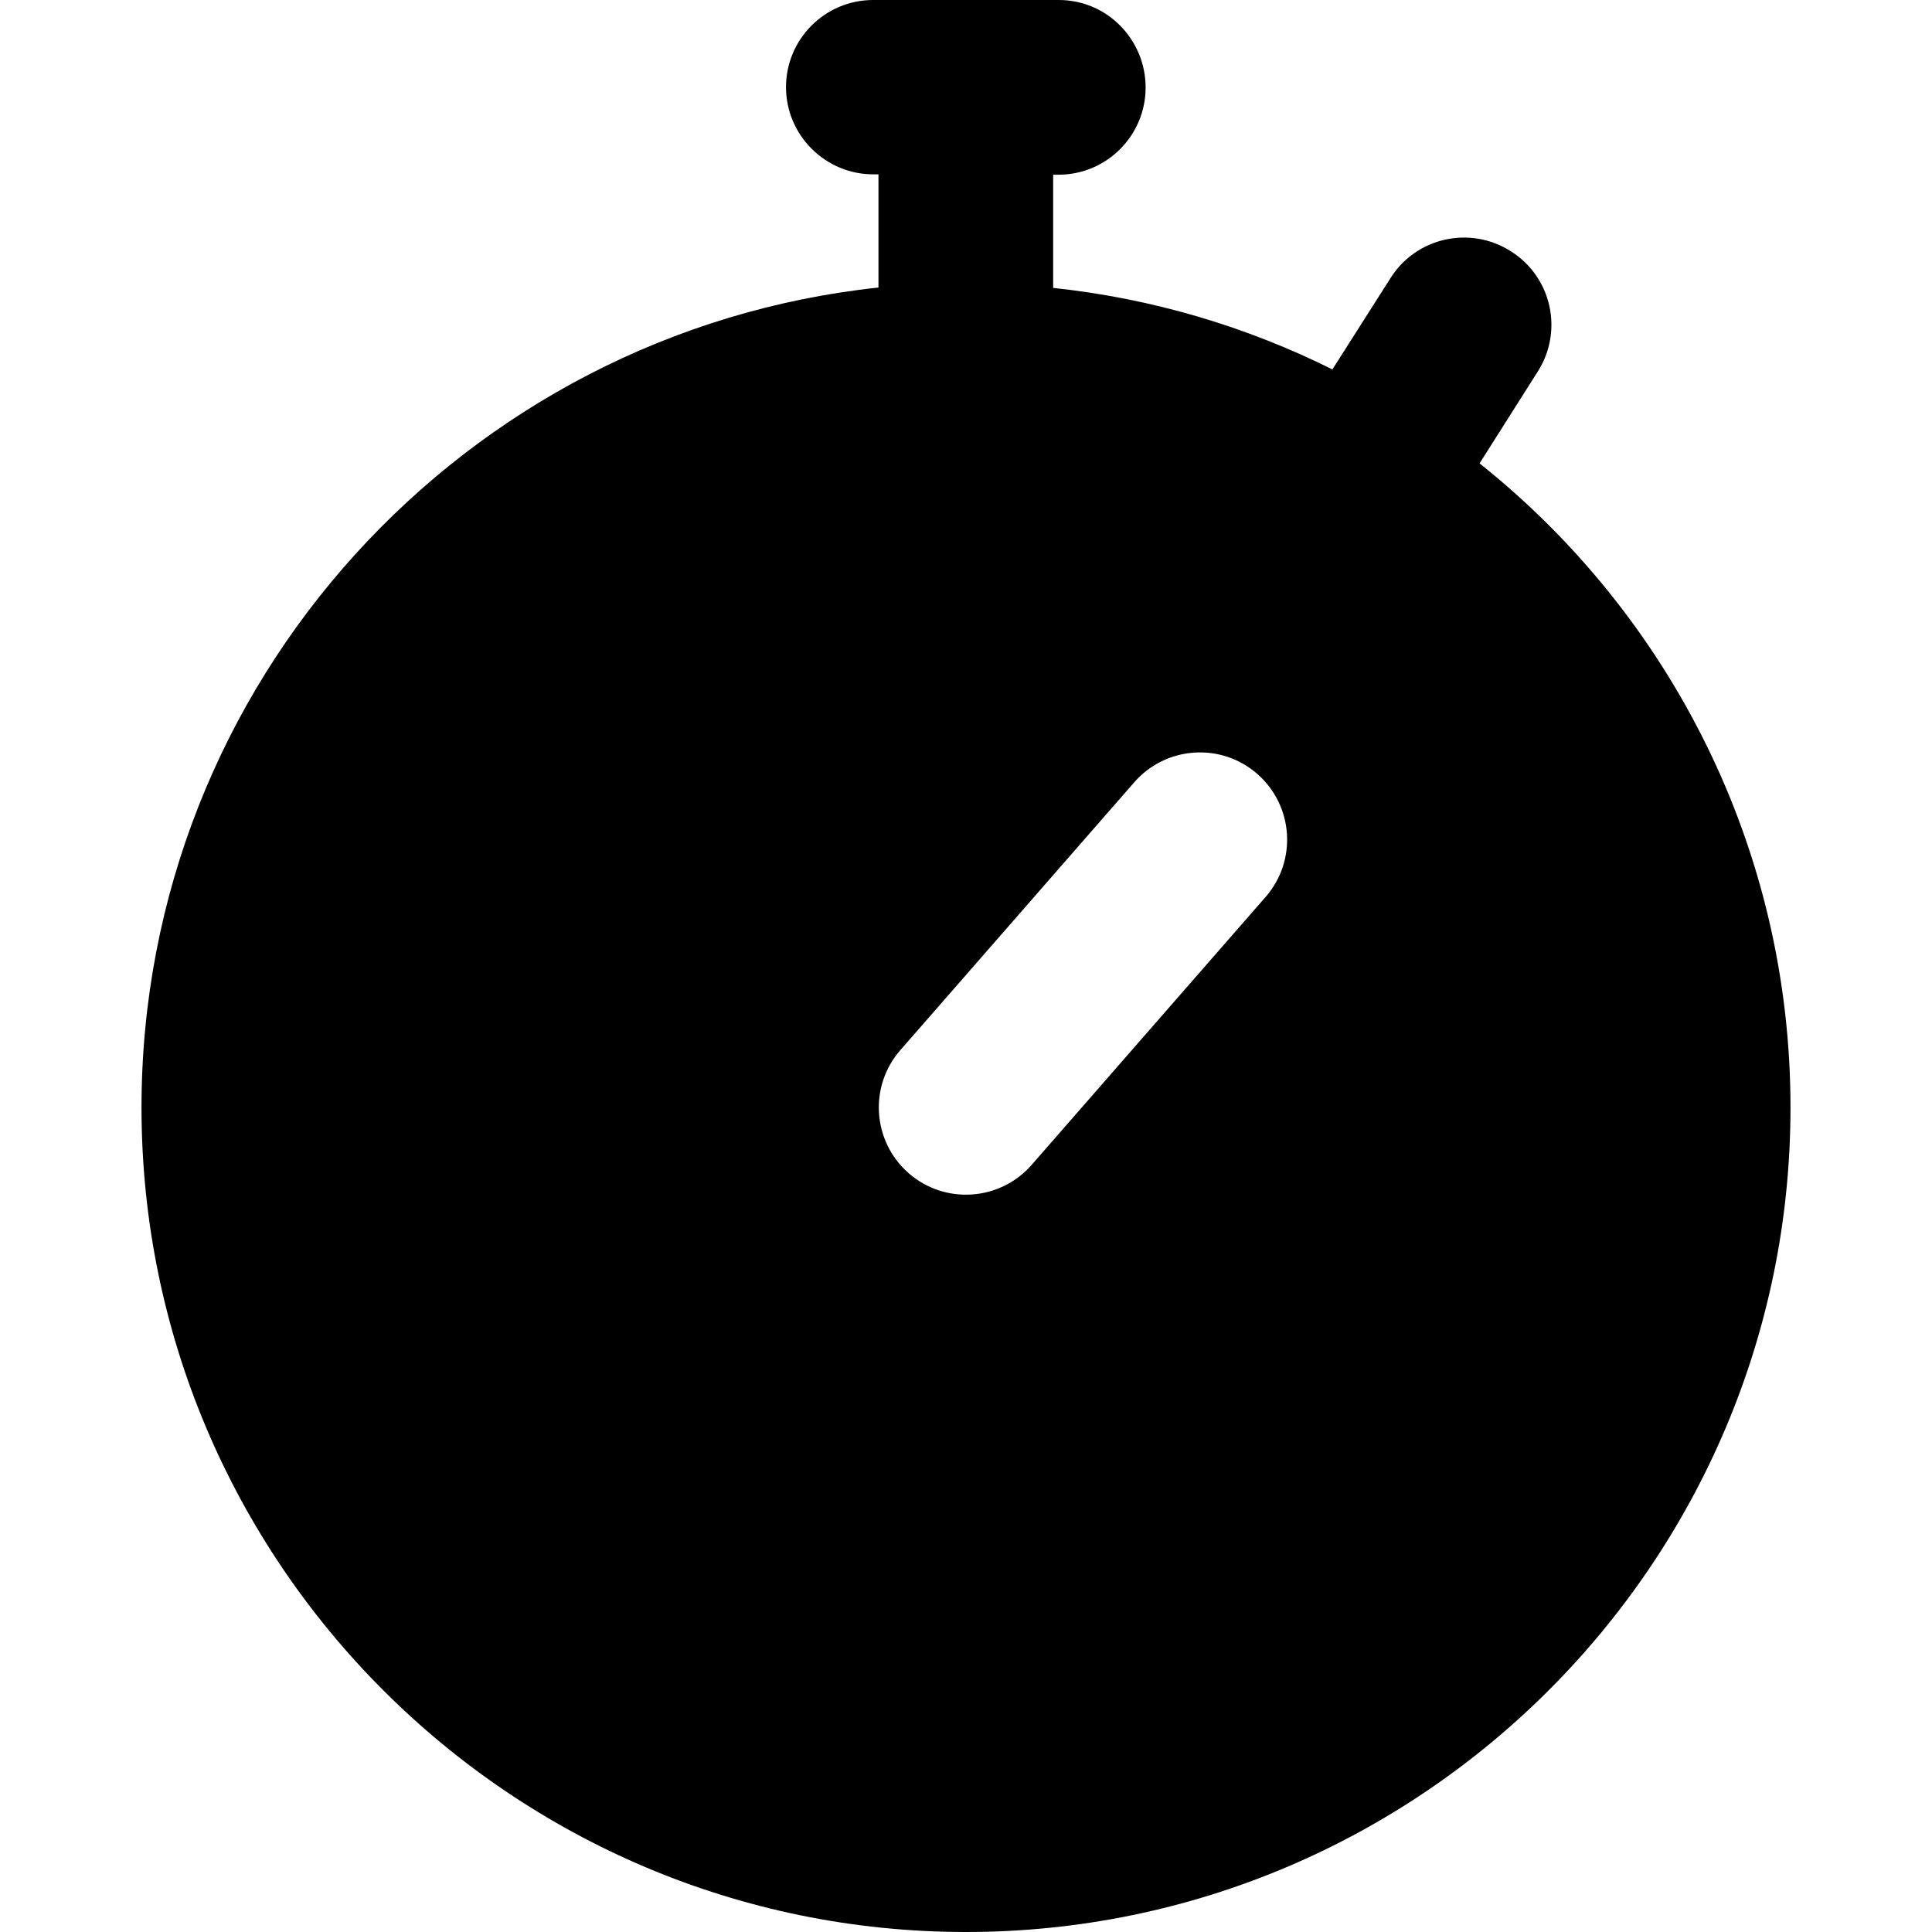
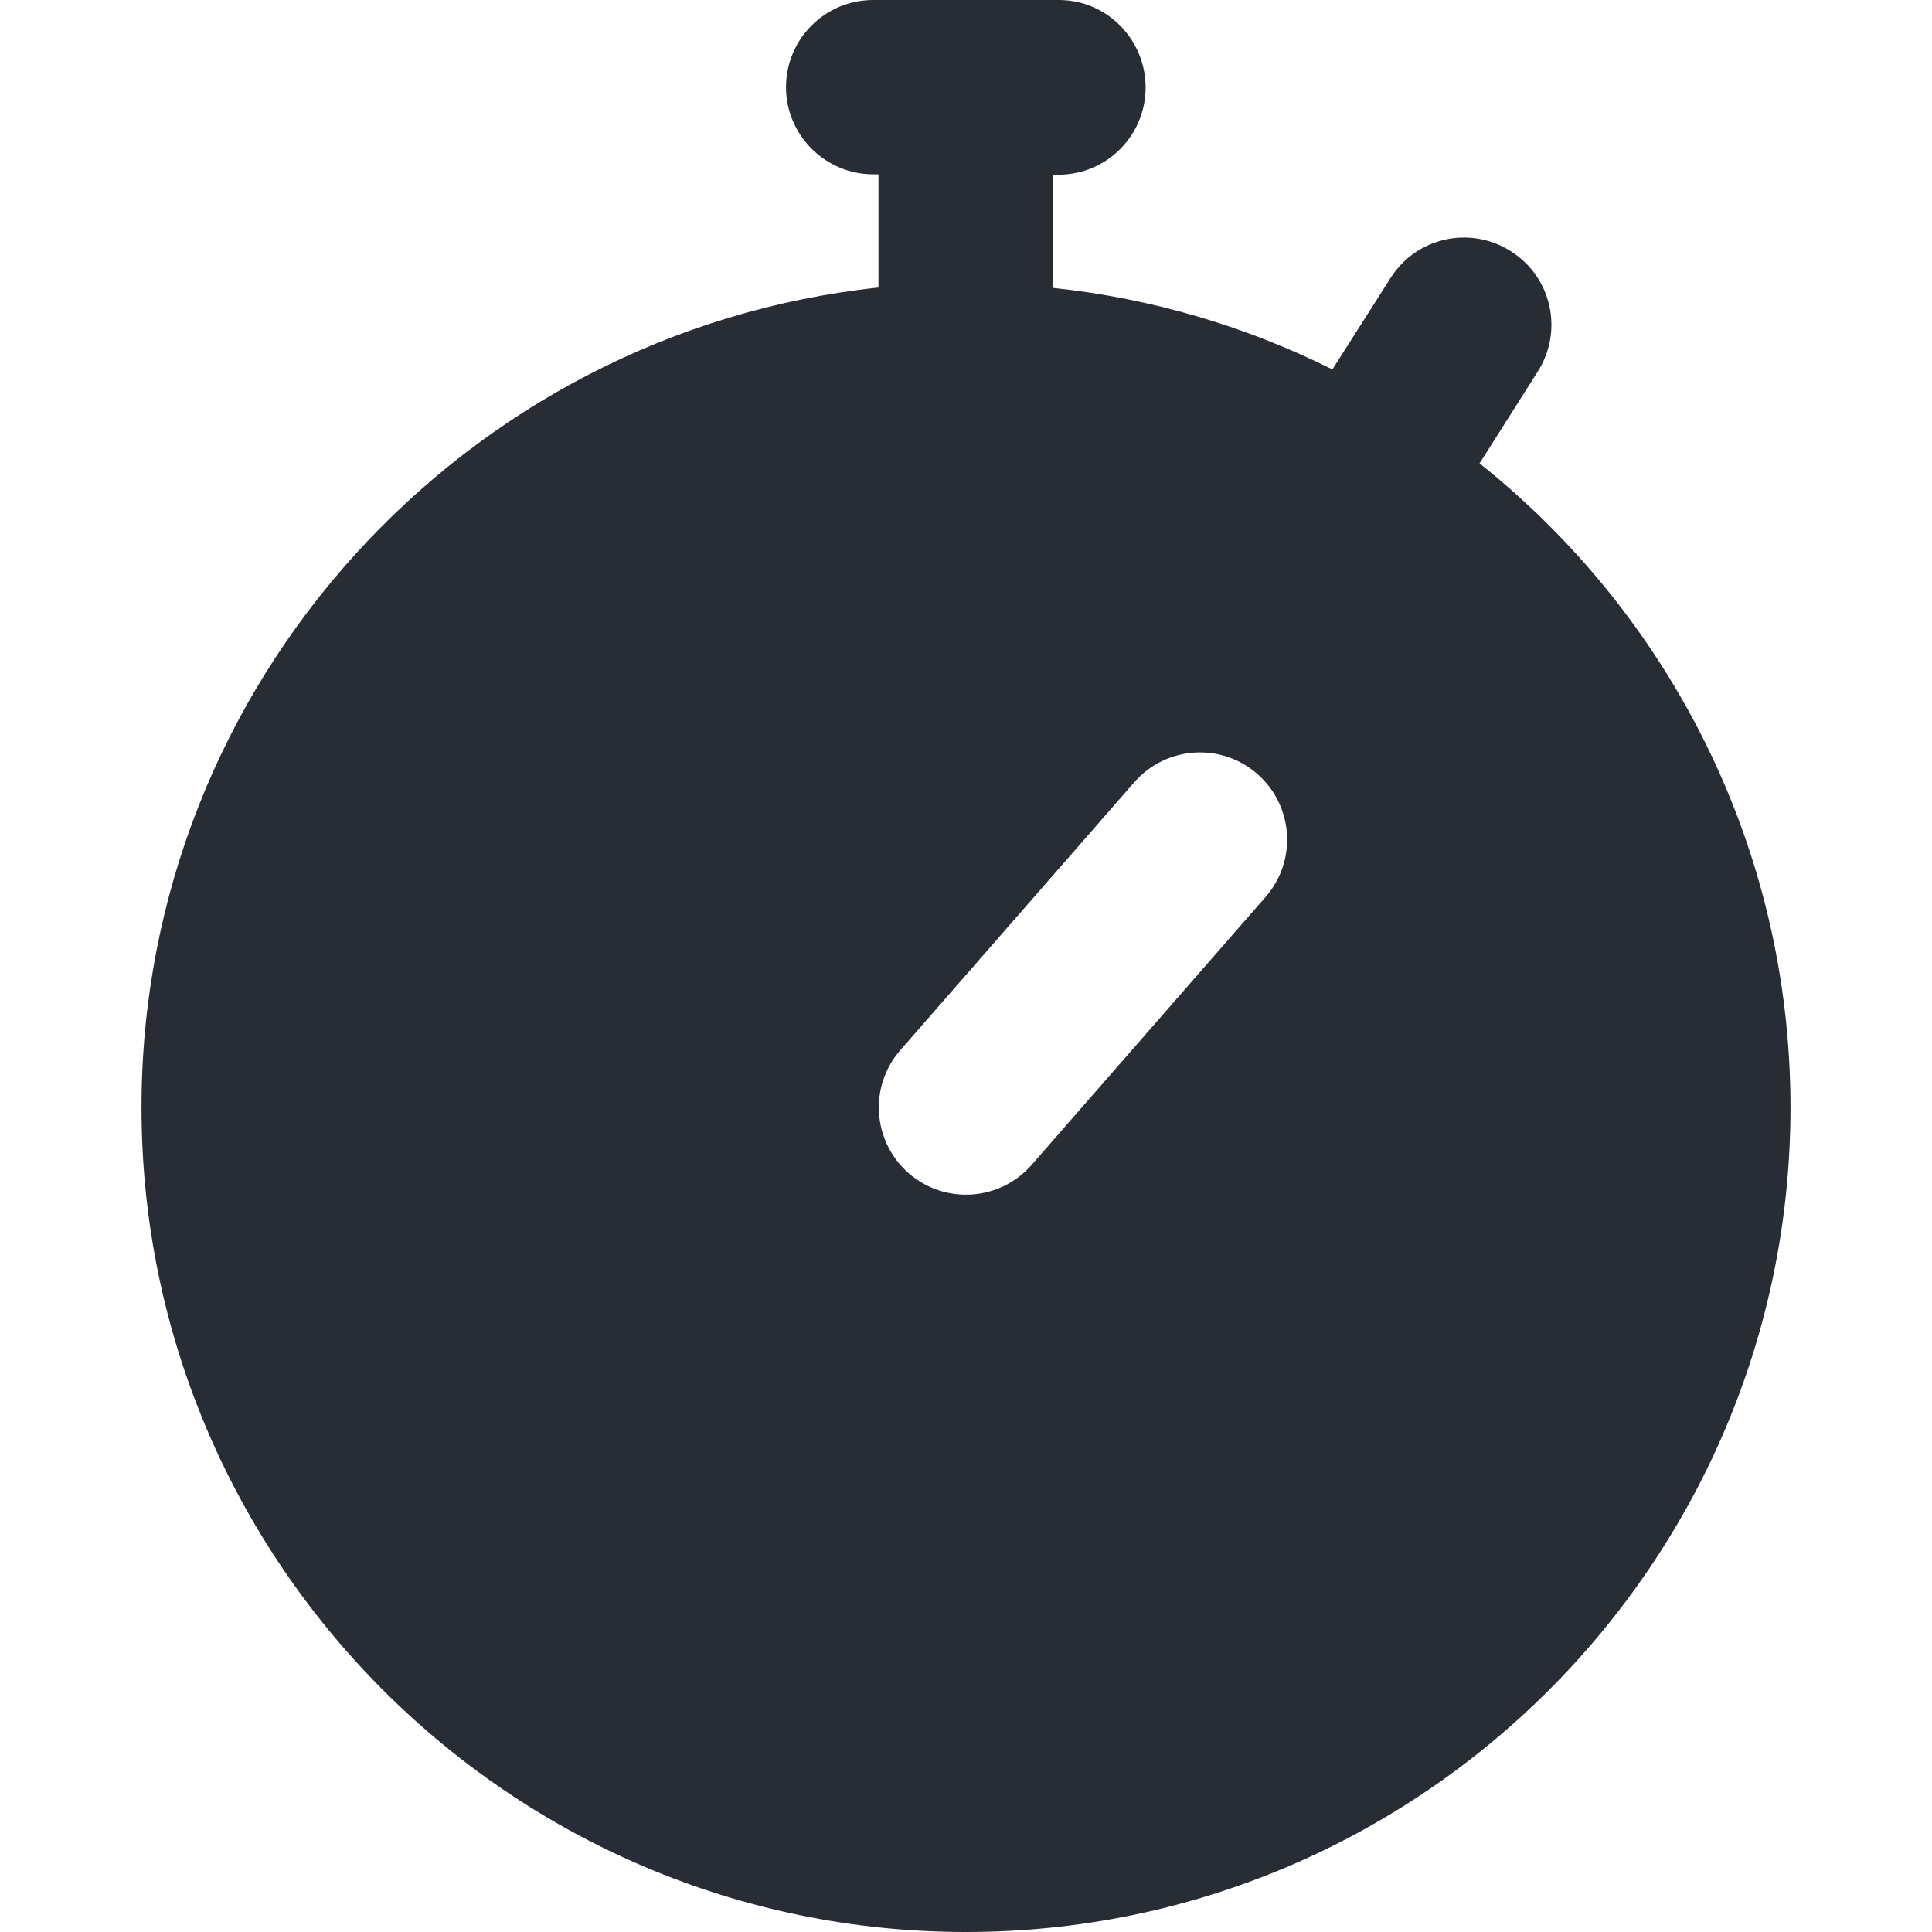
<svg xmlns="http://www.w3.org/2000/svg" version="1.1" id="Layer_1" x="0px" y="0px" viewBox="0 0 512 512" style="enable-background:new 0 0 512 512;" xml:space="preserve">
+   <style type="text/css">
+ 	.st0{fill:#282C34;}
+ </style>
  <g>
    <g>
-       <path d="M392.1,122.8l15.4-24.3c6.9-10.8,3.7-25.1-7.1-31.9c-10.8-6.9-25.1-3.7-31.9,7.1l-15.4,24.2c-22.7-11.3-47.6-18.8-74-21.6    v-30h1.4c12.8,0,23.1-10.4,23.1-23.1S293.4,0,280.6,0h-49.2c-12.8,0-23.1,10.4-23.1,23.1s10.4,23.1,23.1,23.1h1.4v30    C123.2,87.9,37.5,180.9,37.5,293.5C37.5,414,135.5,512,256,512s218.5-98,218.5-218.5C474.5,224.5,442.3,162.8,392.1,122.8z     M335.4,237.7l-62,71c-8.4,9.6-23,10.6-32.6,2.2c-9.6-8.4-10.6-23-2.2-32.6l62-71c8.4-9.6,23-10.6,32.6-2.2    C342.8,213.5,343.8,228.1,335.4,237.7z" />
+       <path class="st0" d="M392.1,122.8l15.4-24.3c6.9-10.8,3.7-25.1-7.1-31.9c-10.8-6.9-25.1-3.7-31.9,7.1l-15.4,24.2    c-22.7-11.3-47.6-18.8-74-21.6v-30h1.4c12.8,0,23.1-10.4,23.1-23.1S293.4,0,280.6,0h-49.2c-12.8,0-23.1,10.4-23.1,23.1    s10.4,23.1,23.1,23.1h1.4v30C123.2,87.9,37.5,180.9,37.5,293.5C37.5,414,135.5,512,256,512s218.5-98,218.5-218.5    C474.5,224.5,442.3,162.8,392.1,122.8z M335.4,237.7l-62,71c-8.4,9.6-23,10.6-32.6,2.2s-10.6-23-2.2-32.6l62-71    c8.4-9.6,23-10.6,32.6-2.2C342.8,213.5,343.8,228.1,335.4,237.7z" />
    </g>
  </g>
</svg>
